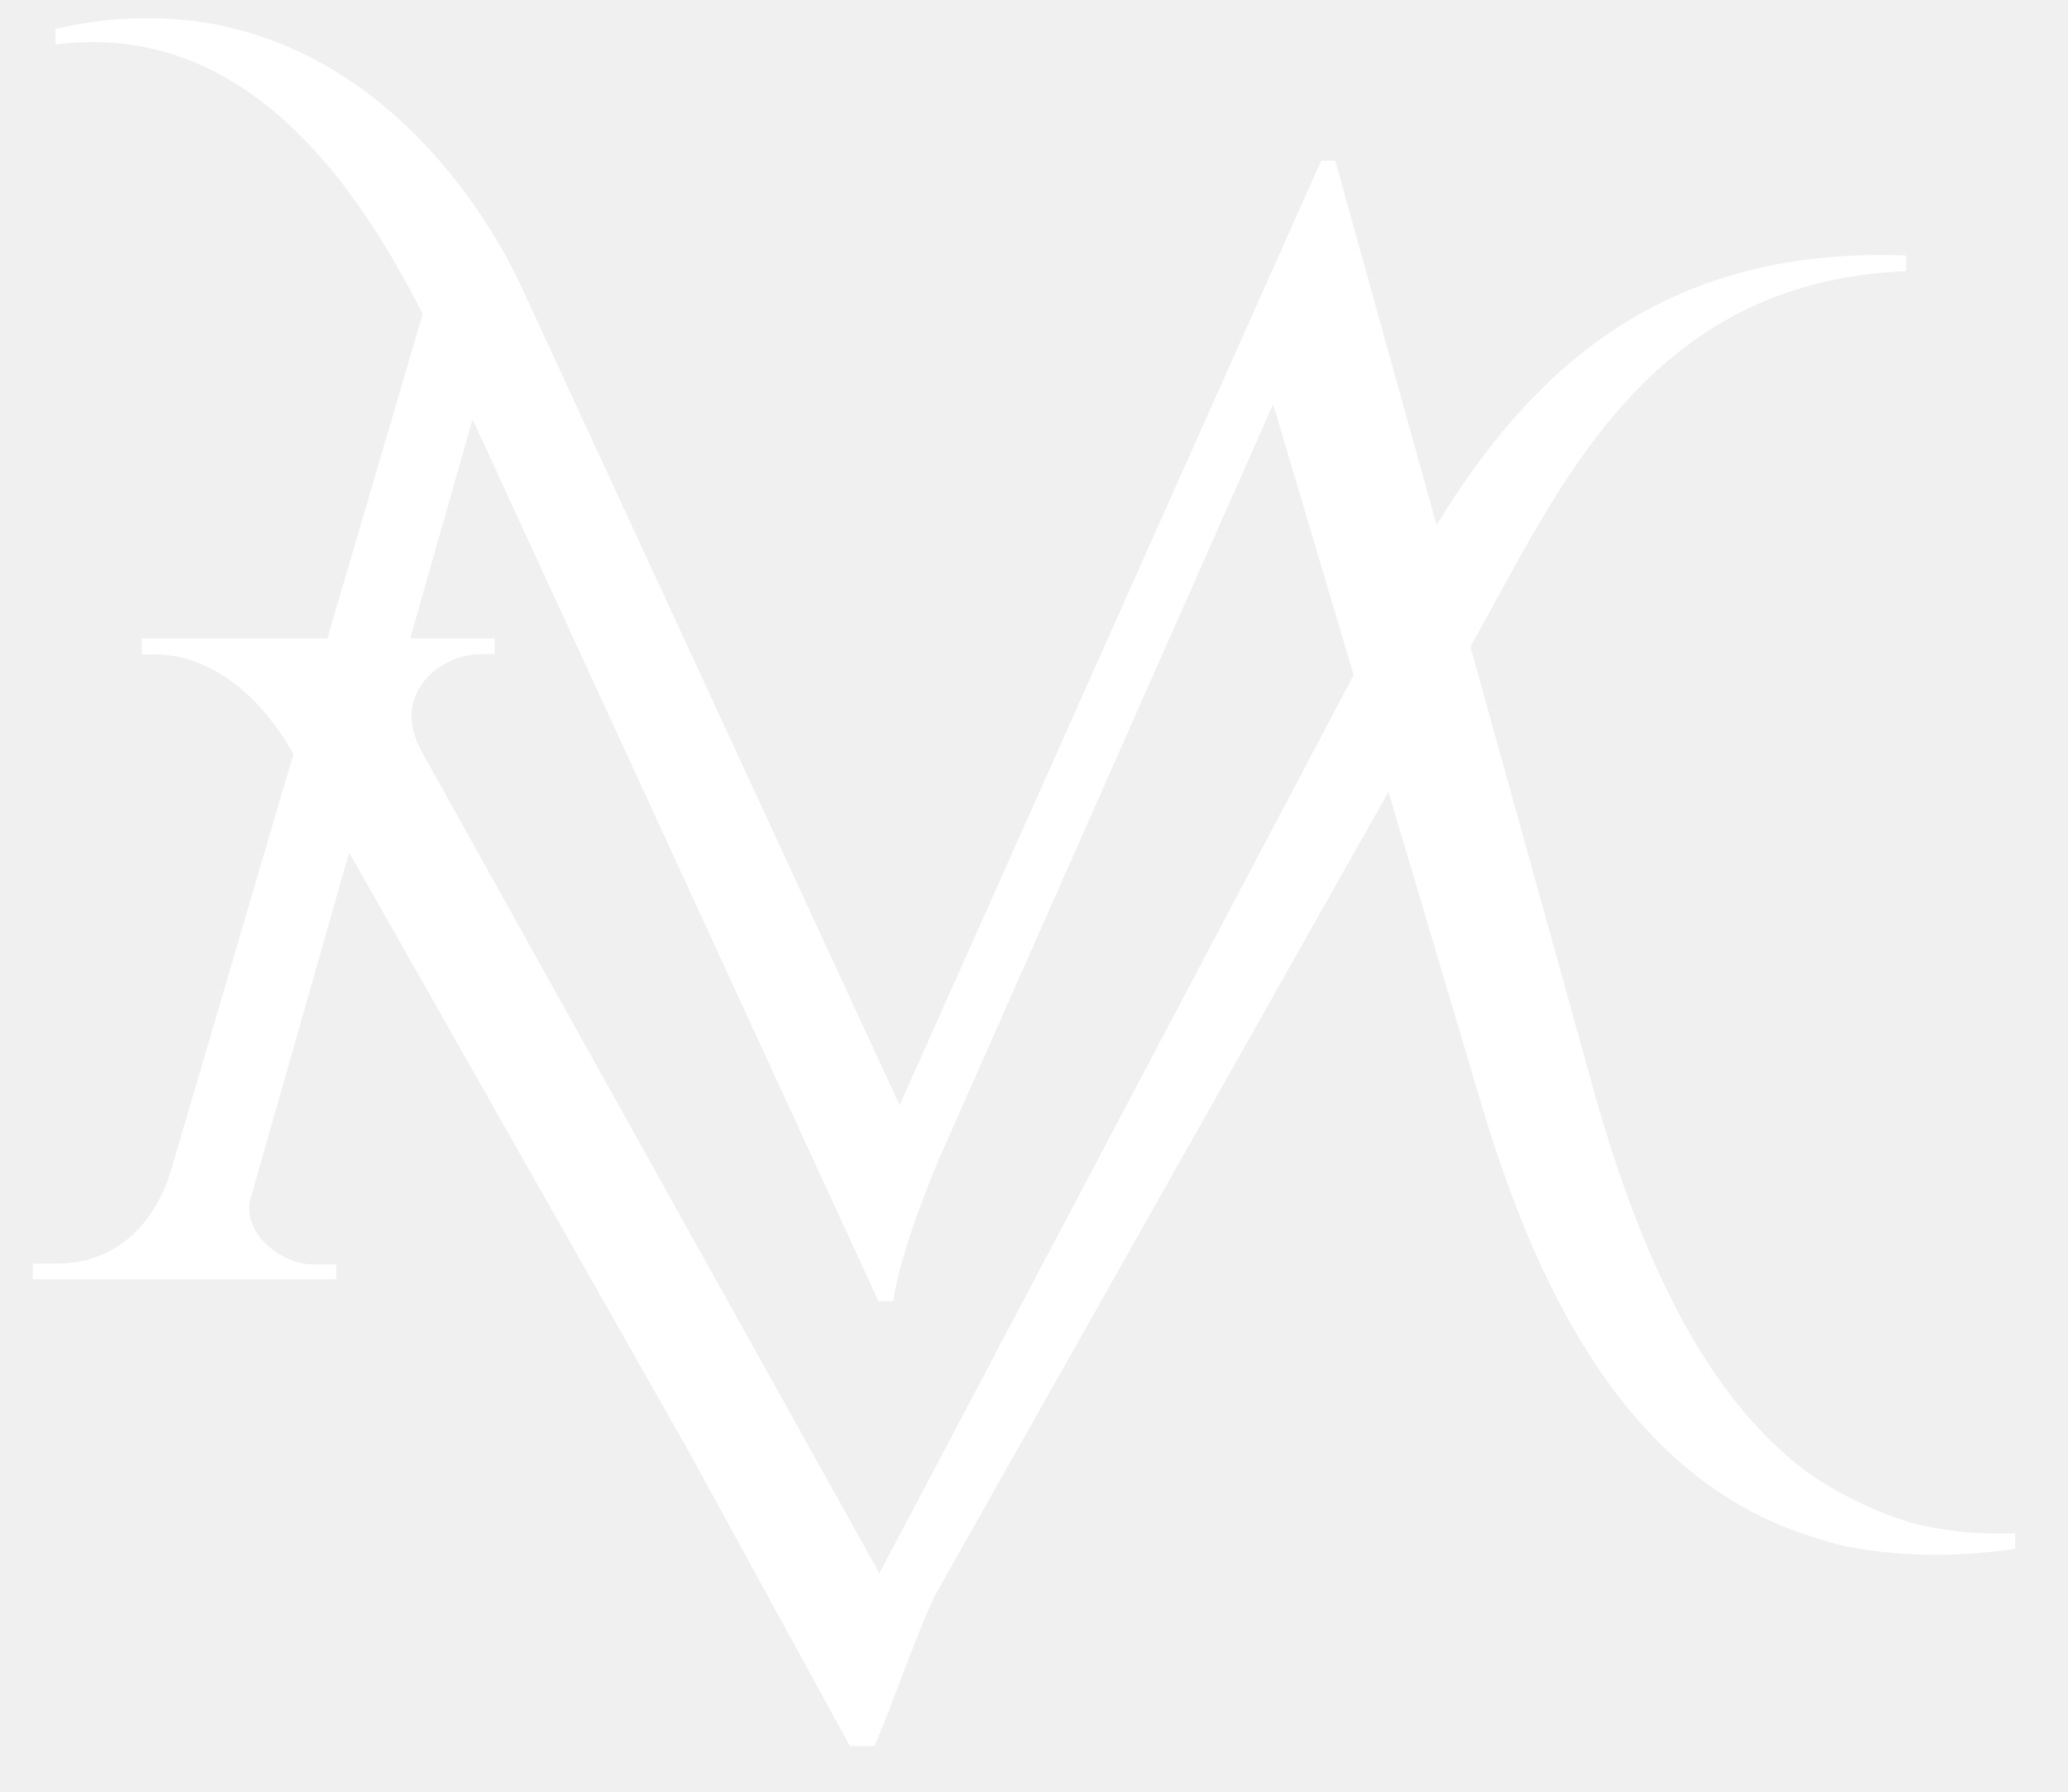
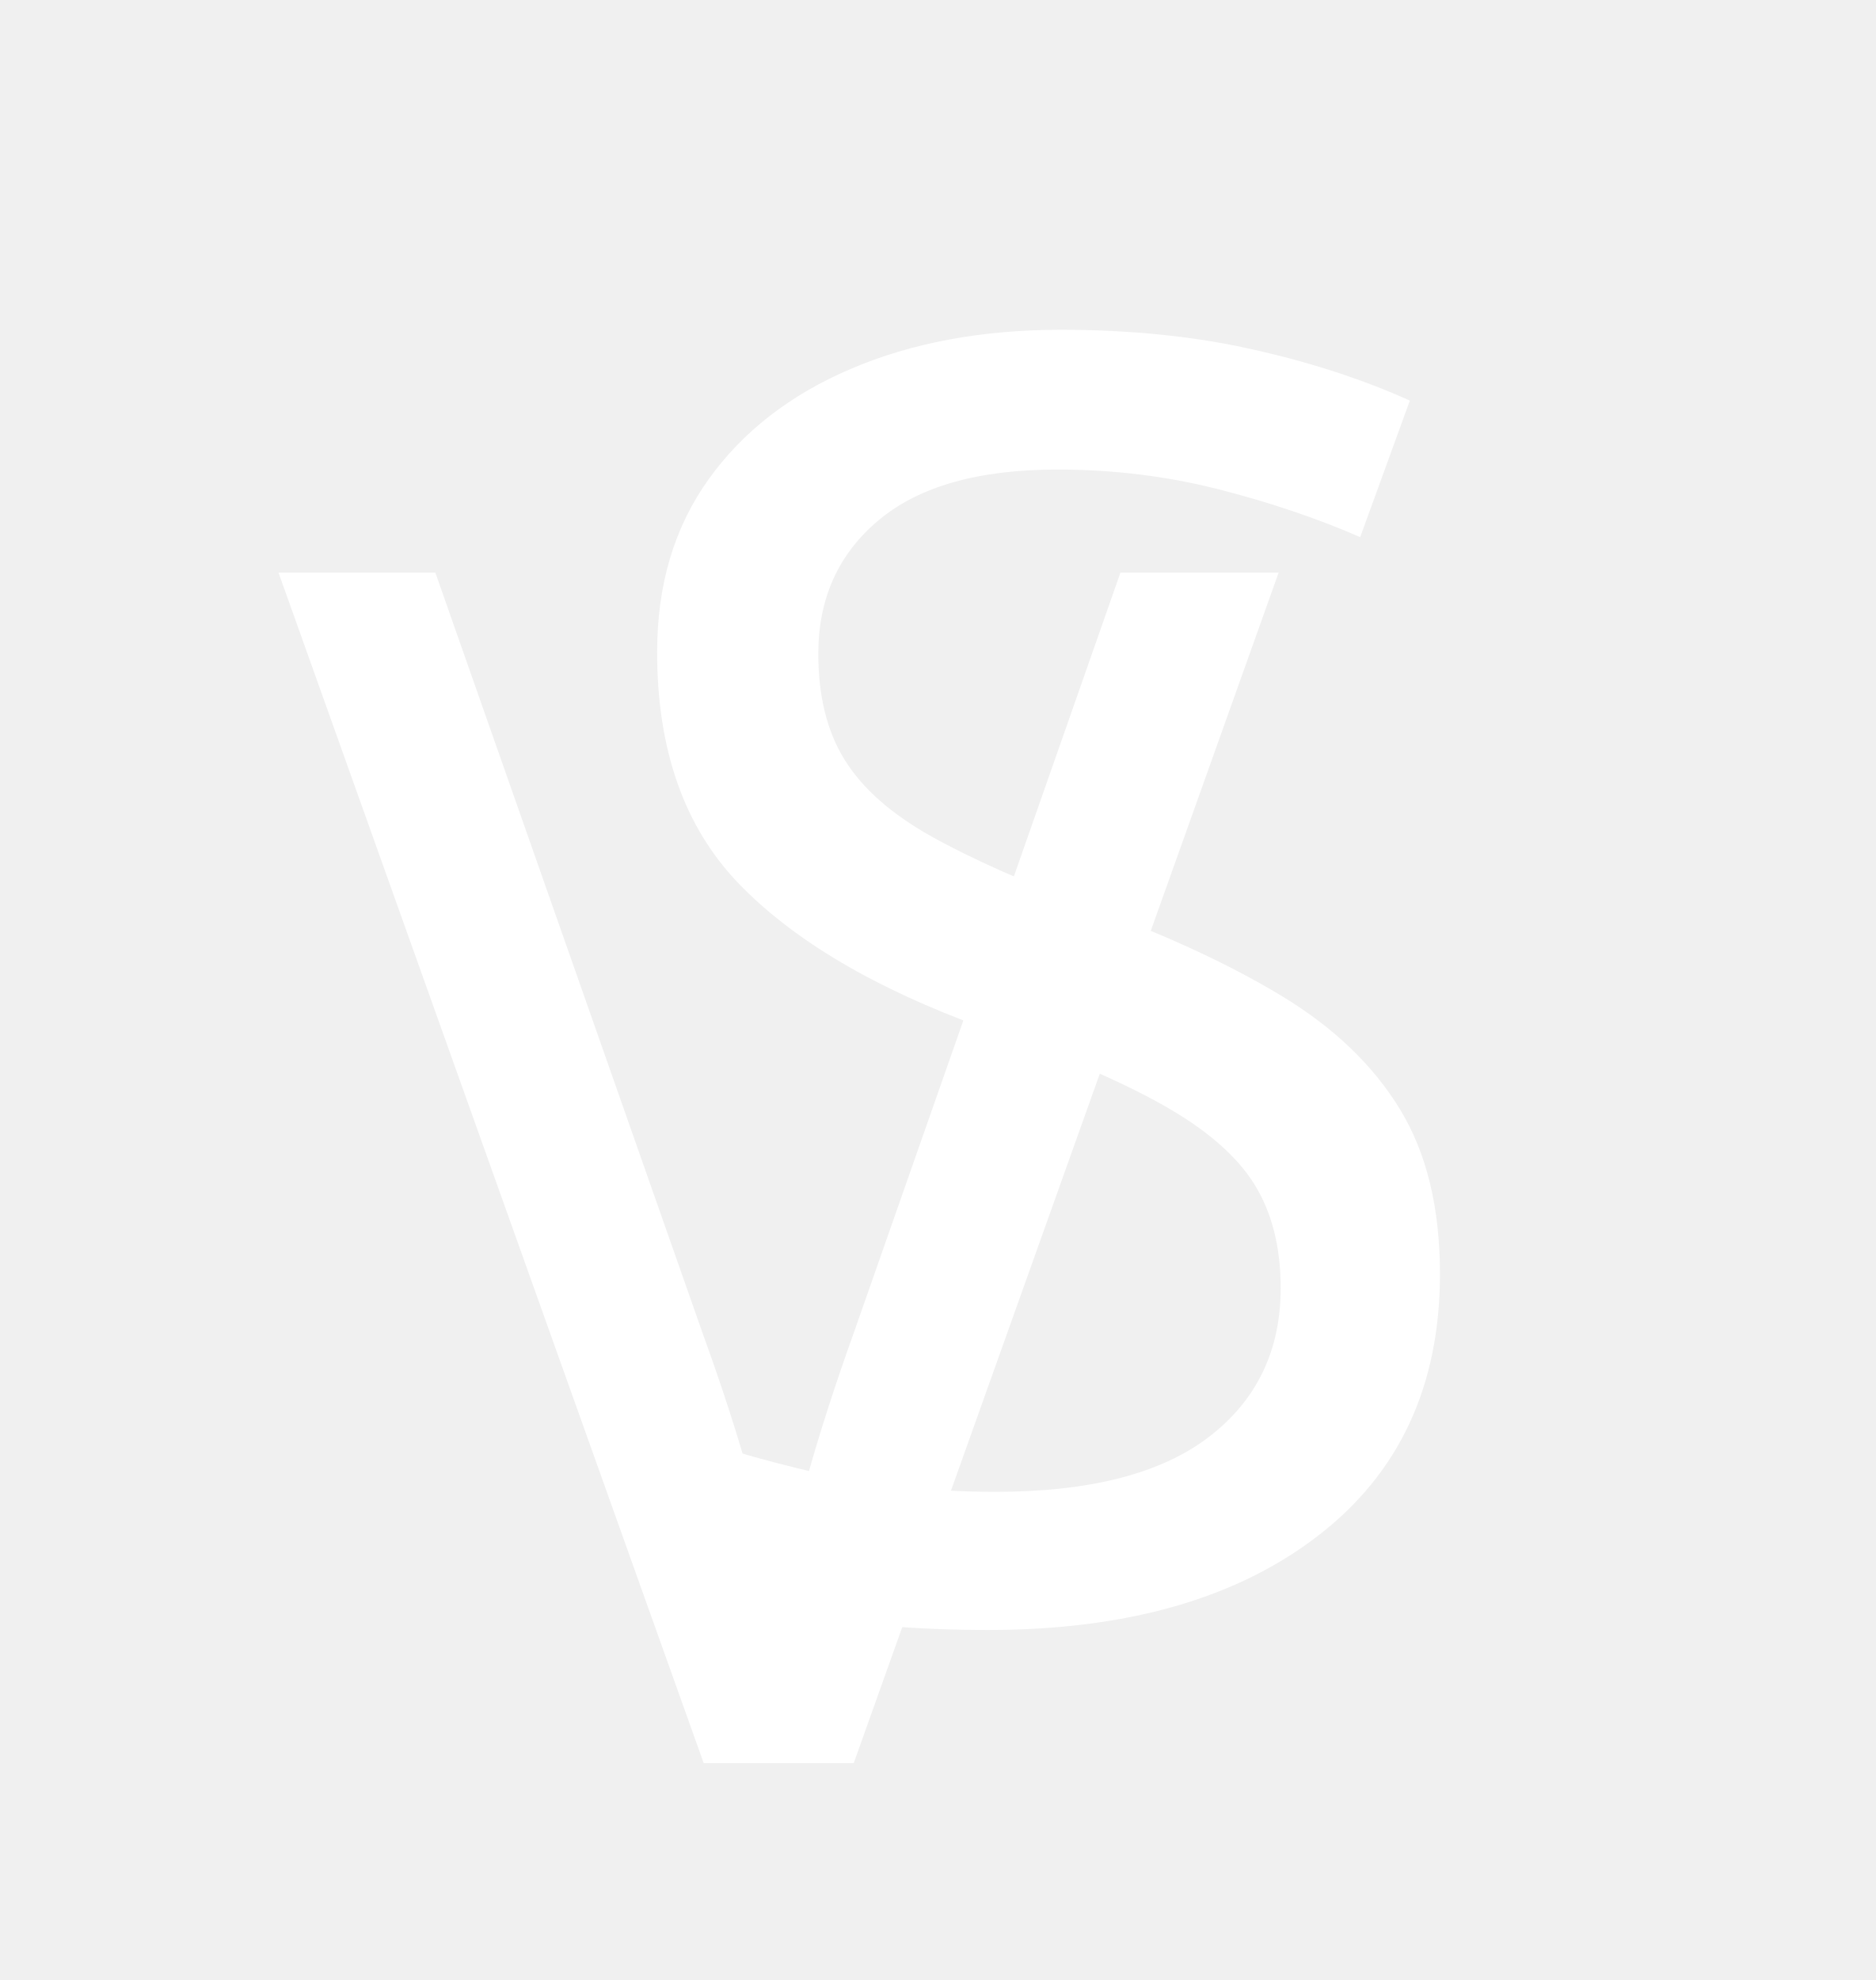
- <svg xmlns="http://www.w3.org/2000/svg" width="100%" height="100%" viewBox="0 0 1016 880" version="1.1" xml:space="preserve" style="fill-rule:evenodd;clip-rule:evenodd;stroke-linejoin:round;stroke-miterlimit:2;">
-   <g id="Artboard1" transform="matrix(0.392336,0,0,0.811879,398.326,152.041)">
-     <rect x="-1015.27" y="-187.271" width="2588.72" height="1082.71" style="fill:none;" />
-     <g transform="matrix(14.1602,0,0,6.84284,-982.68,-181.261)">
-       <path d="M115.78,13.332L114.533,13.332L77.255,96.849L43.834,24.533C39.469,15.064 26.257,-3.668 2.606,1.667L2.606,3.053C19.374,0.905 29.237,15.387 35.08,26.889L29.049,47.408L26.651,55.57L10.24,55.57L10.24,56.979L11.348,56.979C15.644,56.979 20.227,59.774 23.566,65.663L23.644,65.8L20.441,76.697L19.167,81.029L12.861,102.485C11.352,107.621 7.664,110.846 2.814,110.846L0.597,110.846L0.597,112.232L27.435,112.232L27.435,110.915L25.287,110.915C22.723,110.915 18.967,108.214 19.883,105.003L25.438,85.51L28.576,74.498L54.169,119.632L55.823,122.547L58.576,127.403L72.855,153.5L75.042,153.5C76.902,149.112 78.317,144.692 80.339,140.265L120.484,69.138L123.719,80.01L128.668,96.641C133.888,114.181 142.238,130.467 158.639,135.215C161.89,136.347 166.644,136.539 166.644,136.539C169.522,136.695 172.6,136.552 175.901,136.067L175.901,134.681C172.577,134.824 169.498,134.501 166.644,133.736C161.039,132.049 157.209,129.06 157.209,129.06C148.801,122.634 142.935,110.983 138.6,95.394L130.823,67.426L127.729,56.301L127.894,56.009C135.57,42.408 143.254,24.02 166.258,23.095L166.258,21.71C143.955,20.858 132.617,32.745 124.736,45.539L121.86,35.195L115.78,13.332ZM69.416,127.375L34.999,65.593C32.137,60.455 36.662,56.956 40.219,56.956L41.443,56.956L41.443,55.57L33.971,55.57L36.297,47.408L39.492,36.197L75.384,114.172L76.678,114.172C77.578,108.444 81.436,100.013 81.436,100.013L110.283,34.857L114.097,47.672L117.409,58.806L75.465,138.233L74.103,135.788L69.416,127.375Z" style="fill:white;fill-rule:nonzero;" />
+ <svg xmlns="http://www.w3.org/2000/svg" width="100%" height="100%" viewBox="0 0 108 114" version="1.1" xml:space="preserve" style="fill-rule:evenodd;clip-rule:evenodd;stroke-linejoin:round;stroke-miterlimit:2;">
+   <g id="Artboard1" transform="matrix(0.128176,0,0,0.191025,0,0)">
+     <rect x="0" y="0" width="841.89" height="595.276" style="fill:none;" />
+     <g transform="matrix(7.8018,0,0,5.23493,-3042.37,-1297.22)">
+       <g id="Camada_x0020_1">
+         <g transform="matrix(1,0,0,1,405.993,349.312)">
+           <text x="0px" y="0px" style="font-family:'Afrah-Regular', 'Afrah';font-size:96px;fill:white;">V</text>
+         </g>
+         <g transform="matrix(1,0,0,1,421.672,340.632)">
+           <text x="0px" y="0px" style="font-family:'Afrah-Regular', 'Afrah';font-size:102px;fill:white;">S</text>
+         </g>
+       </g>
    </g>
  </g>
</svg>
